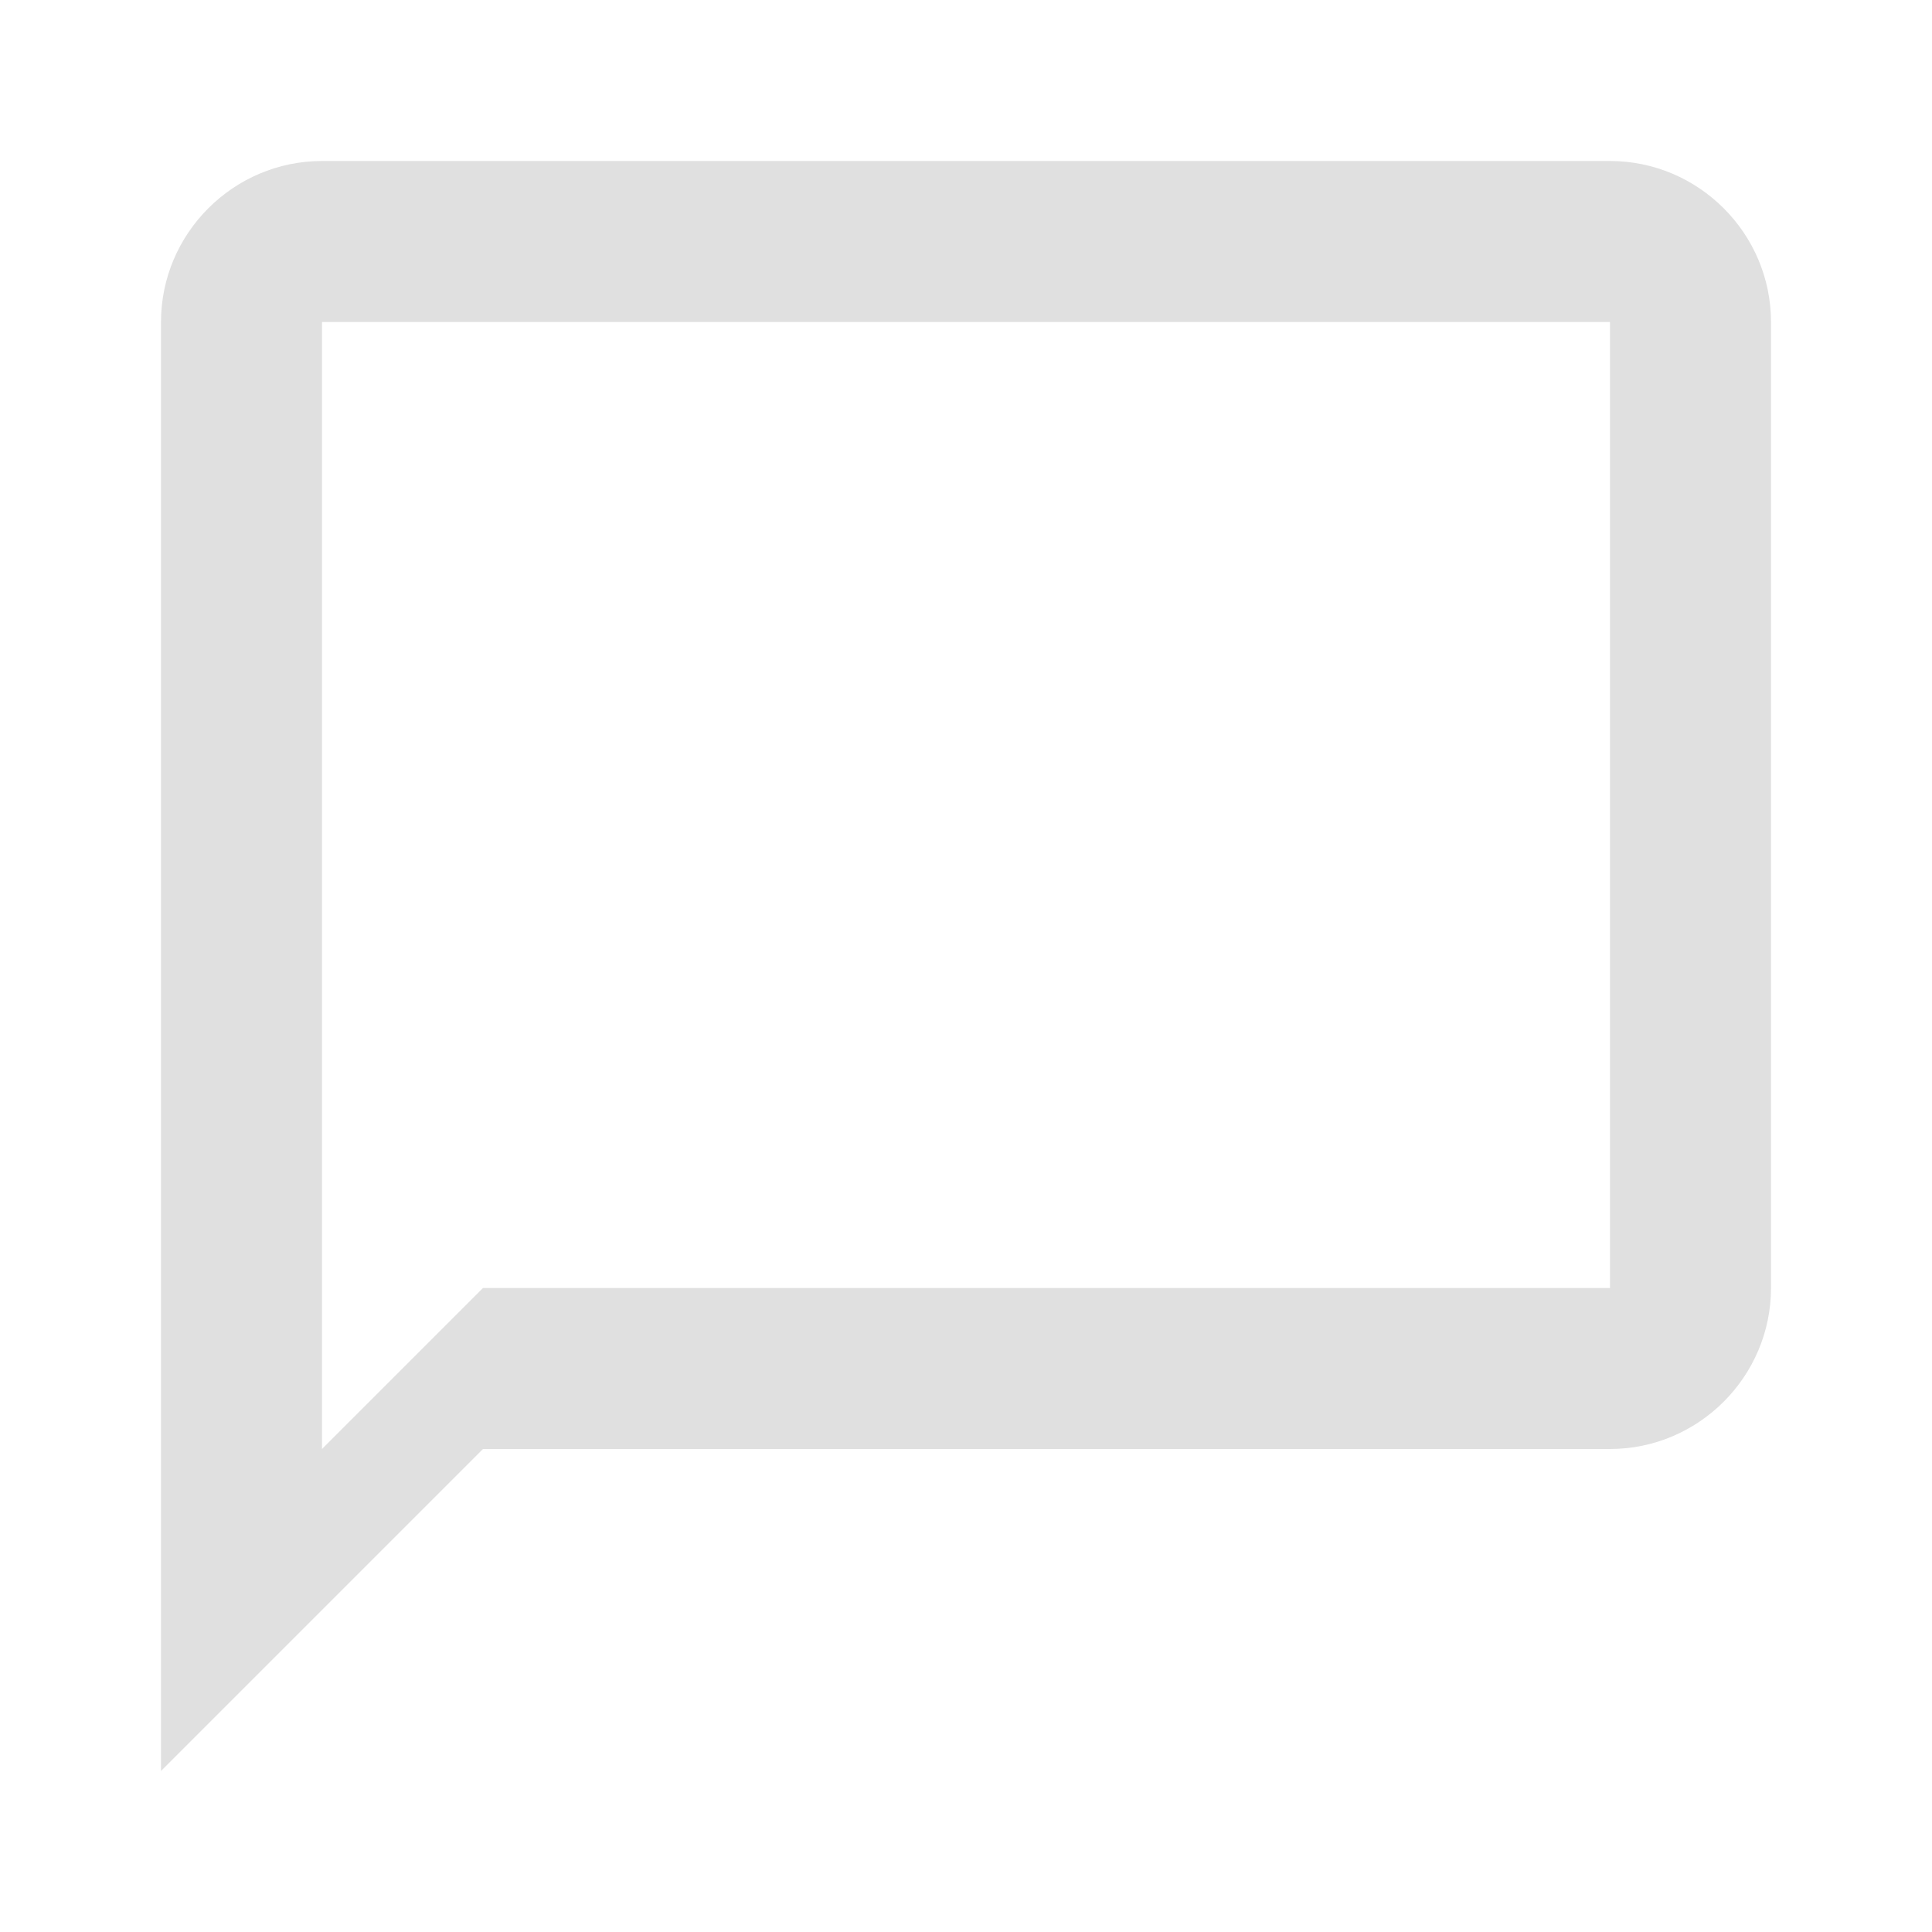
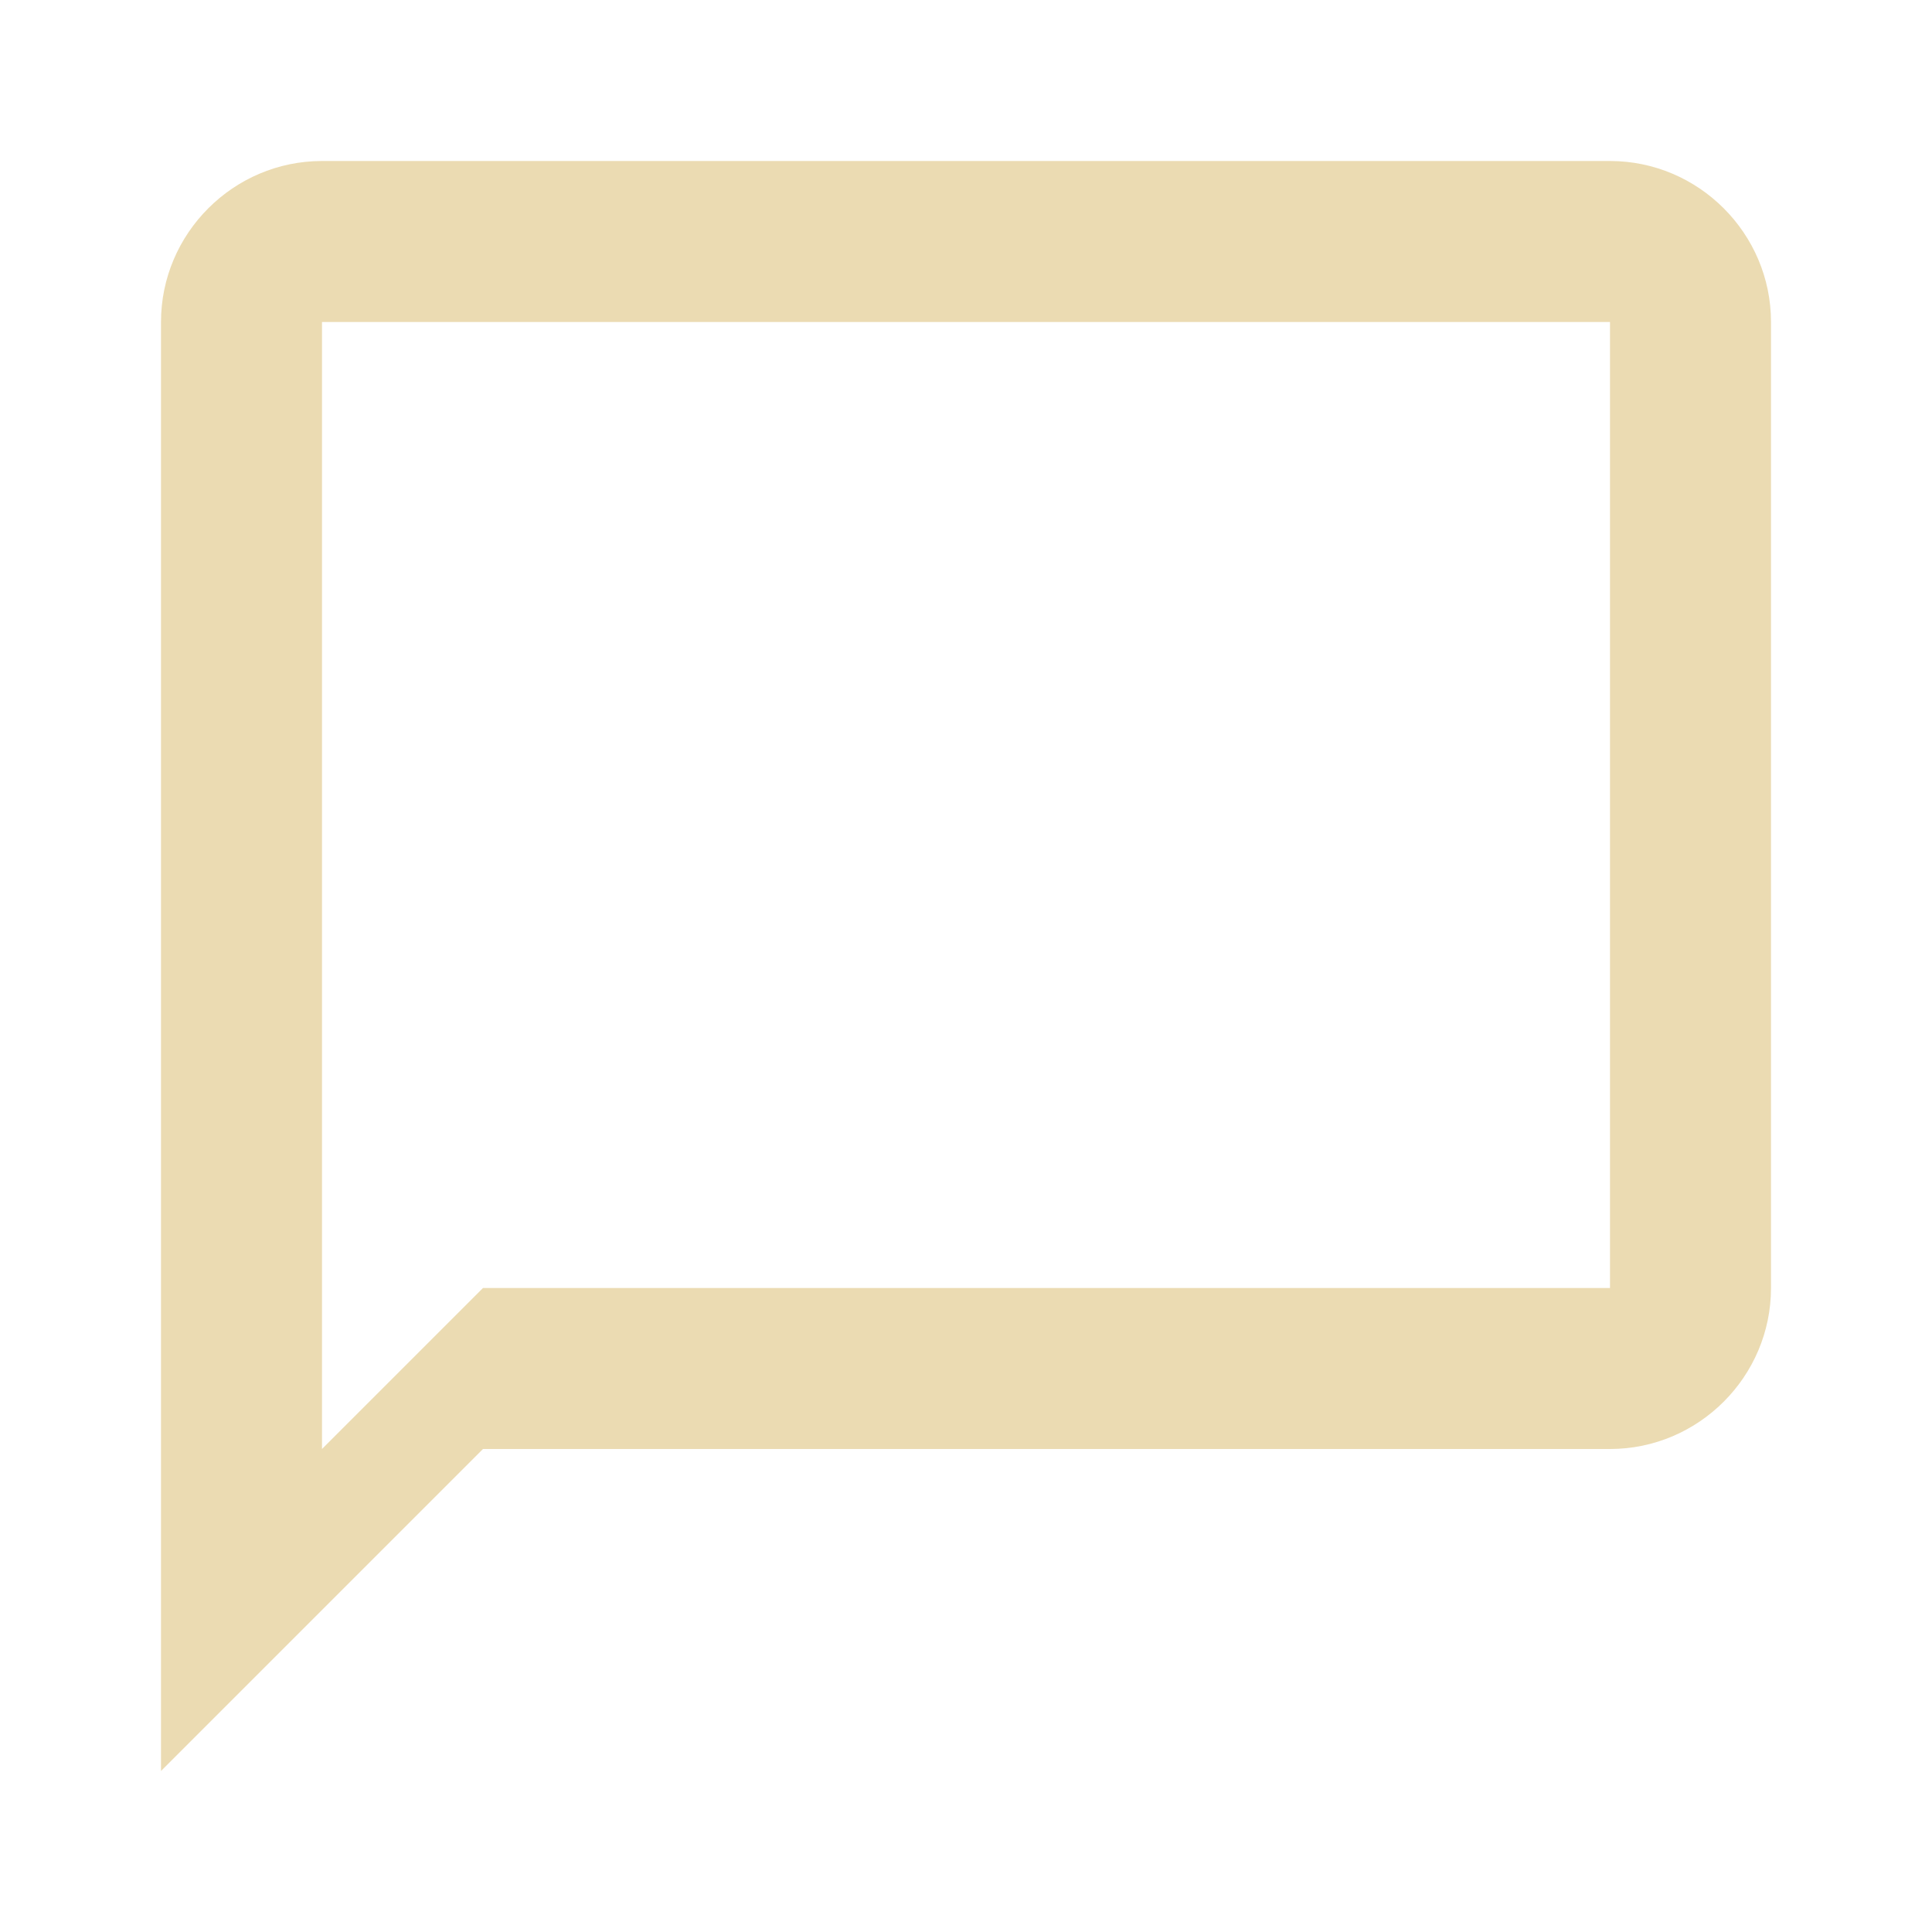
- <svg xmlns="http://www.w3.org/2000/svg" fill="#E0E0E0" height="24" viewBox="0 0 24 24" width="24">
+ <svg xmlns="http://www.w3.org/2000/svg" fill="#ebdbb2" height="24" viewBox="0 0 24 24" width="24">
  <path d="M0 0h24v24H0V0z" fill="none" />
  <path d="M20 2H4c-1.1 0-2 .9-2 2v18l4-4h14c1.1 0 2-.9 2-2V4c0-1.1-.9-2-2-2zm0 14H6l-2 2V4h16v12z" />
</svg>
